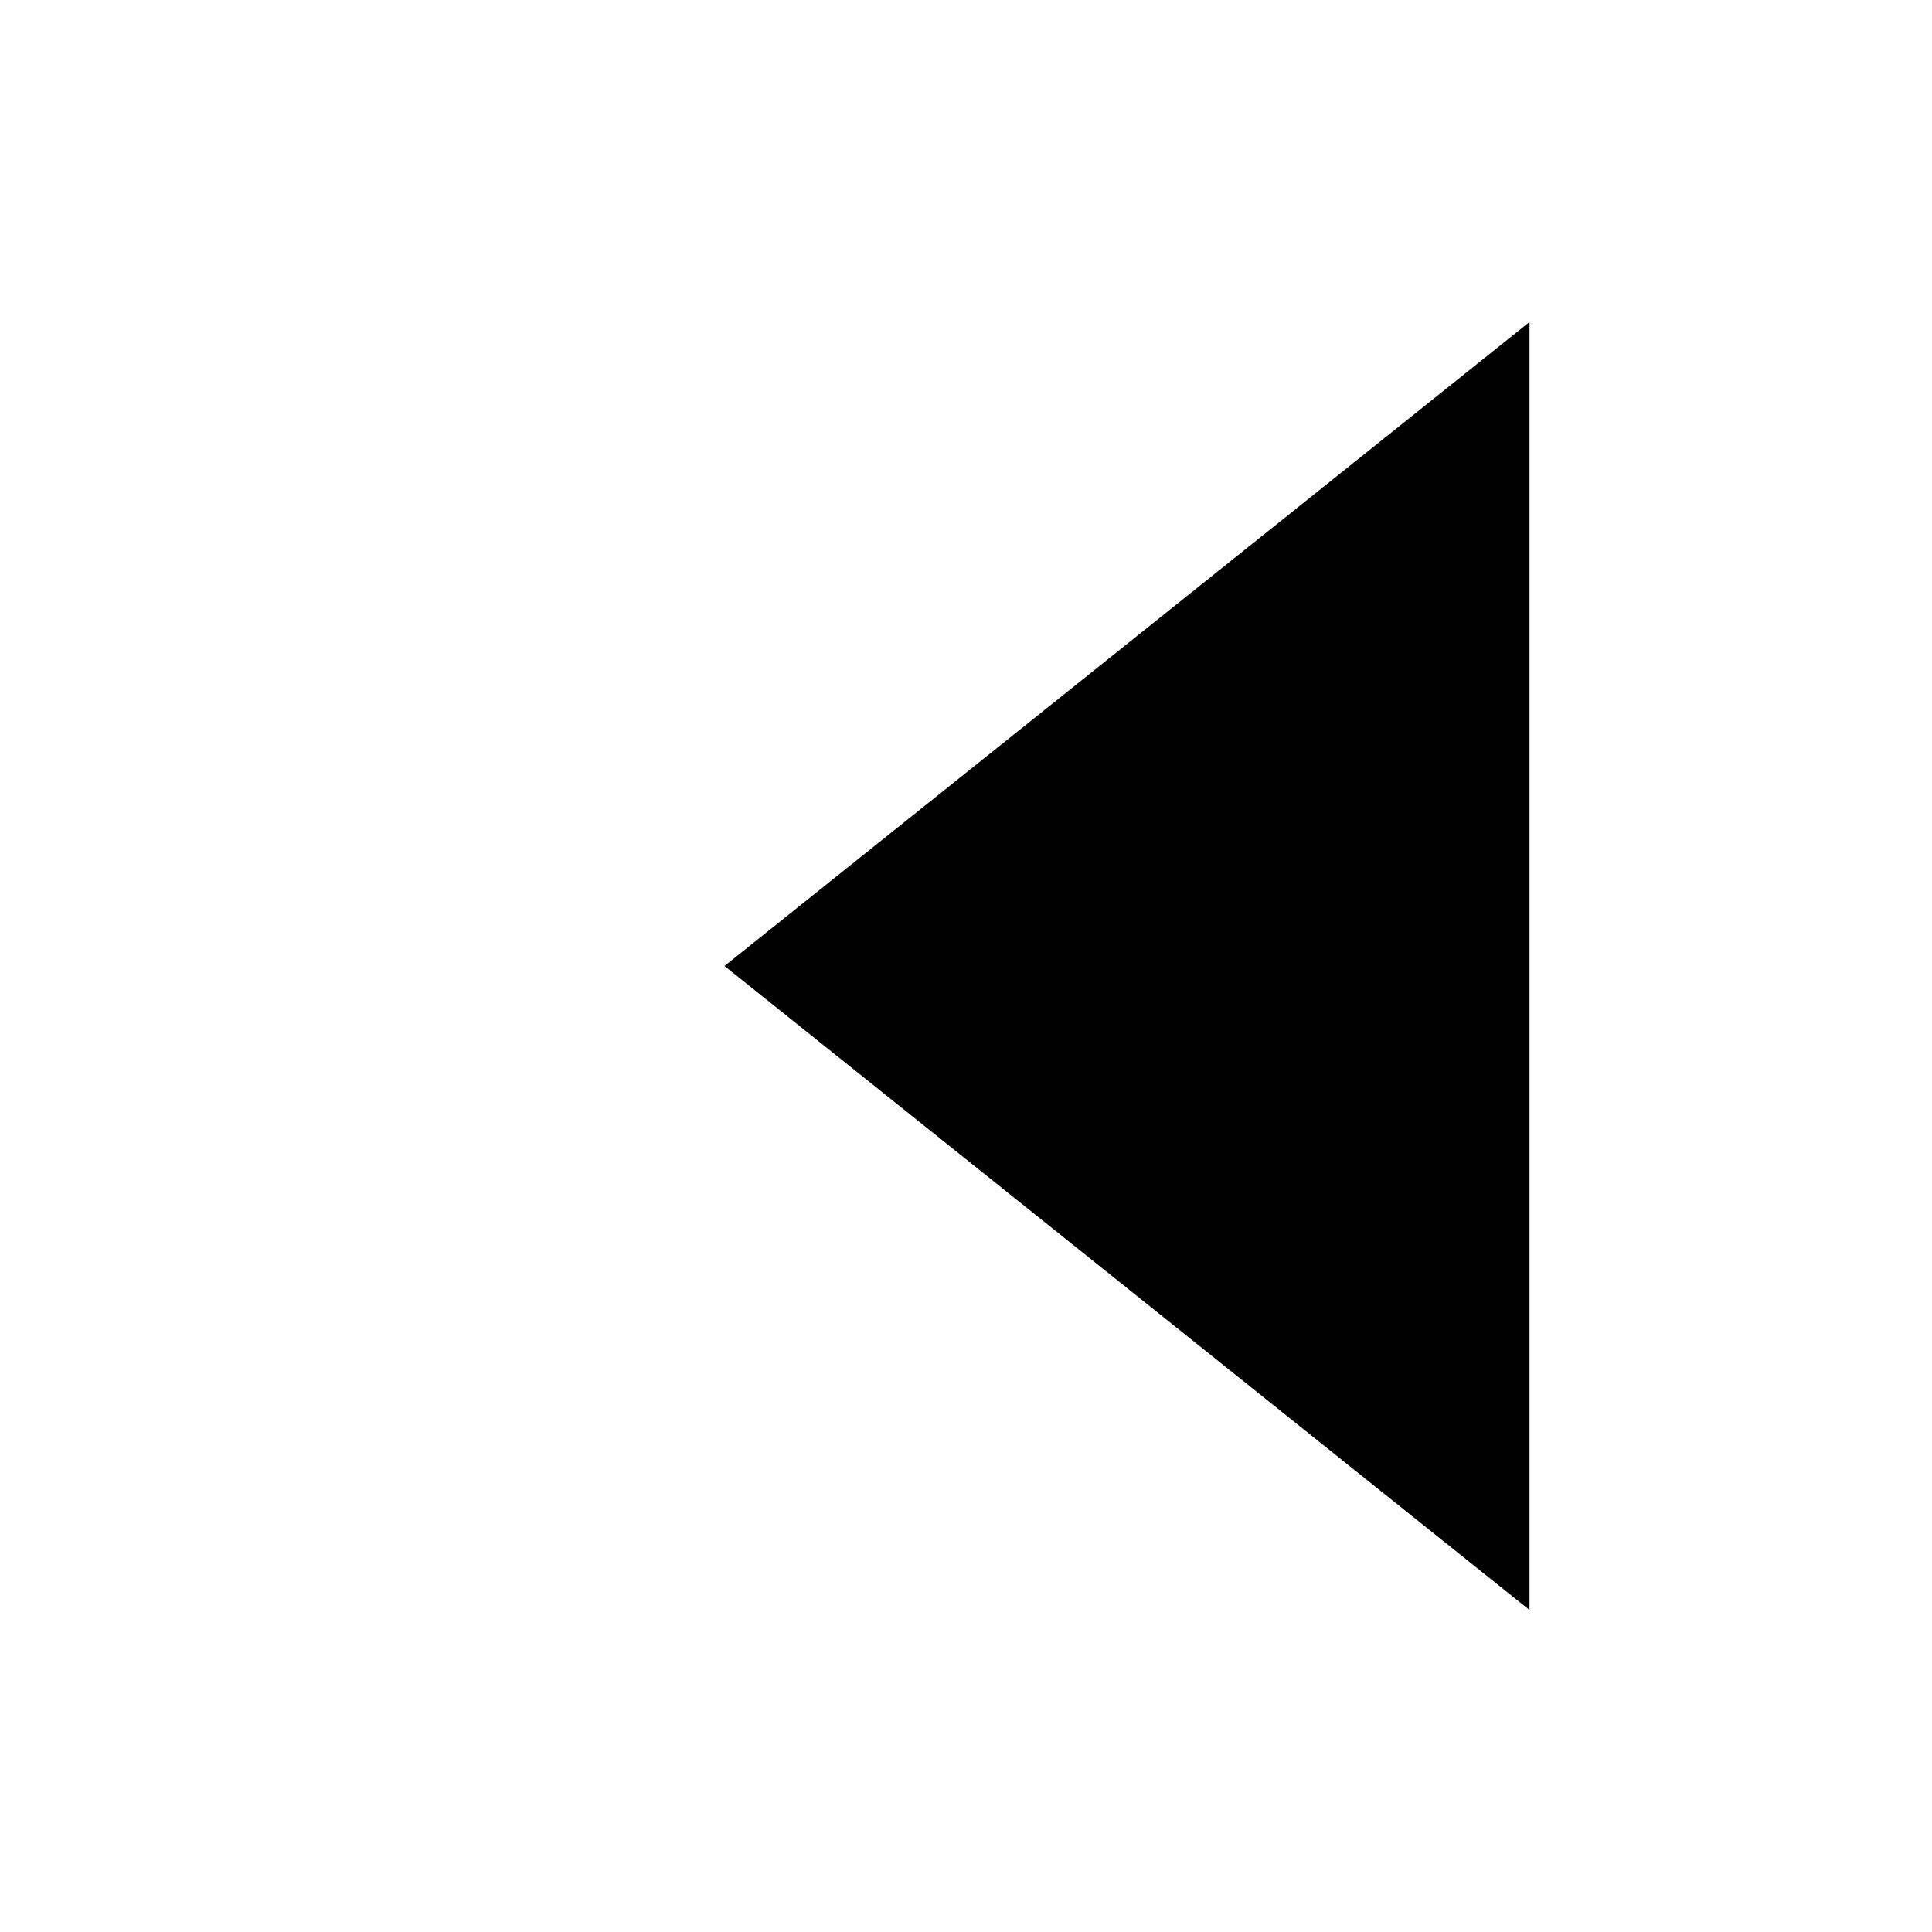
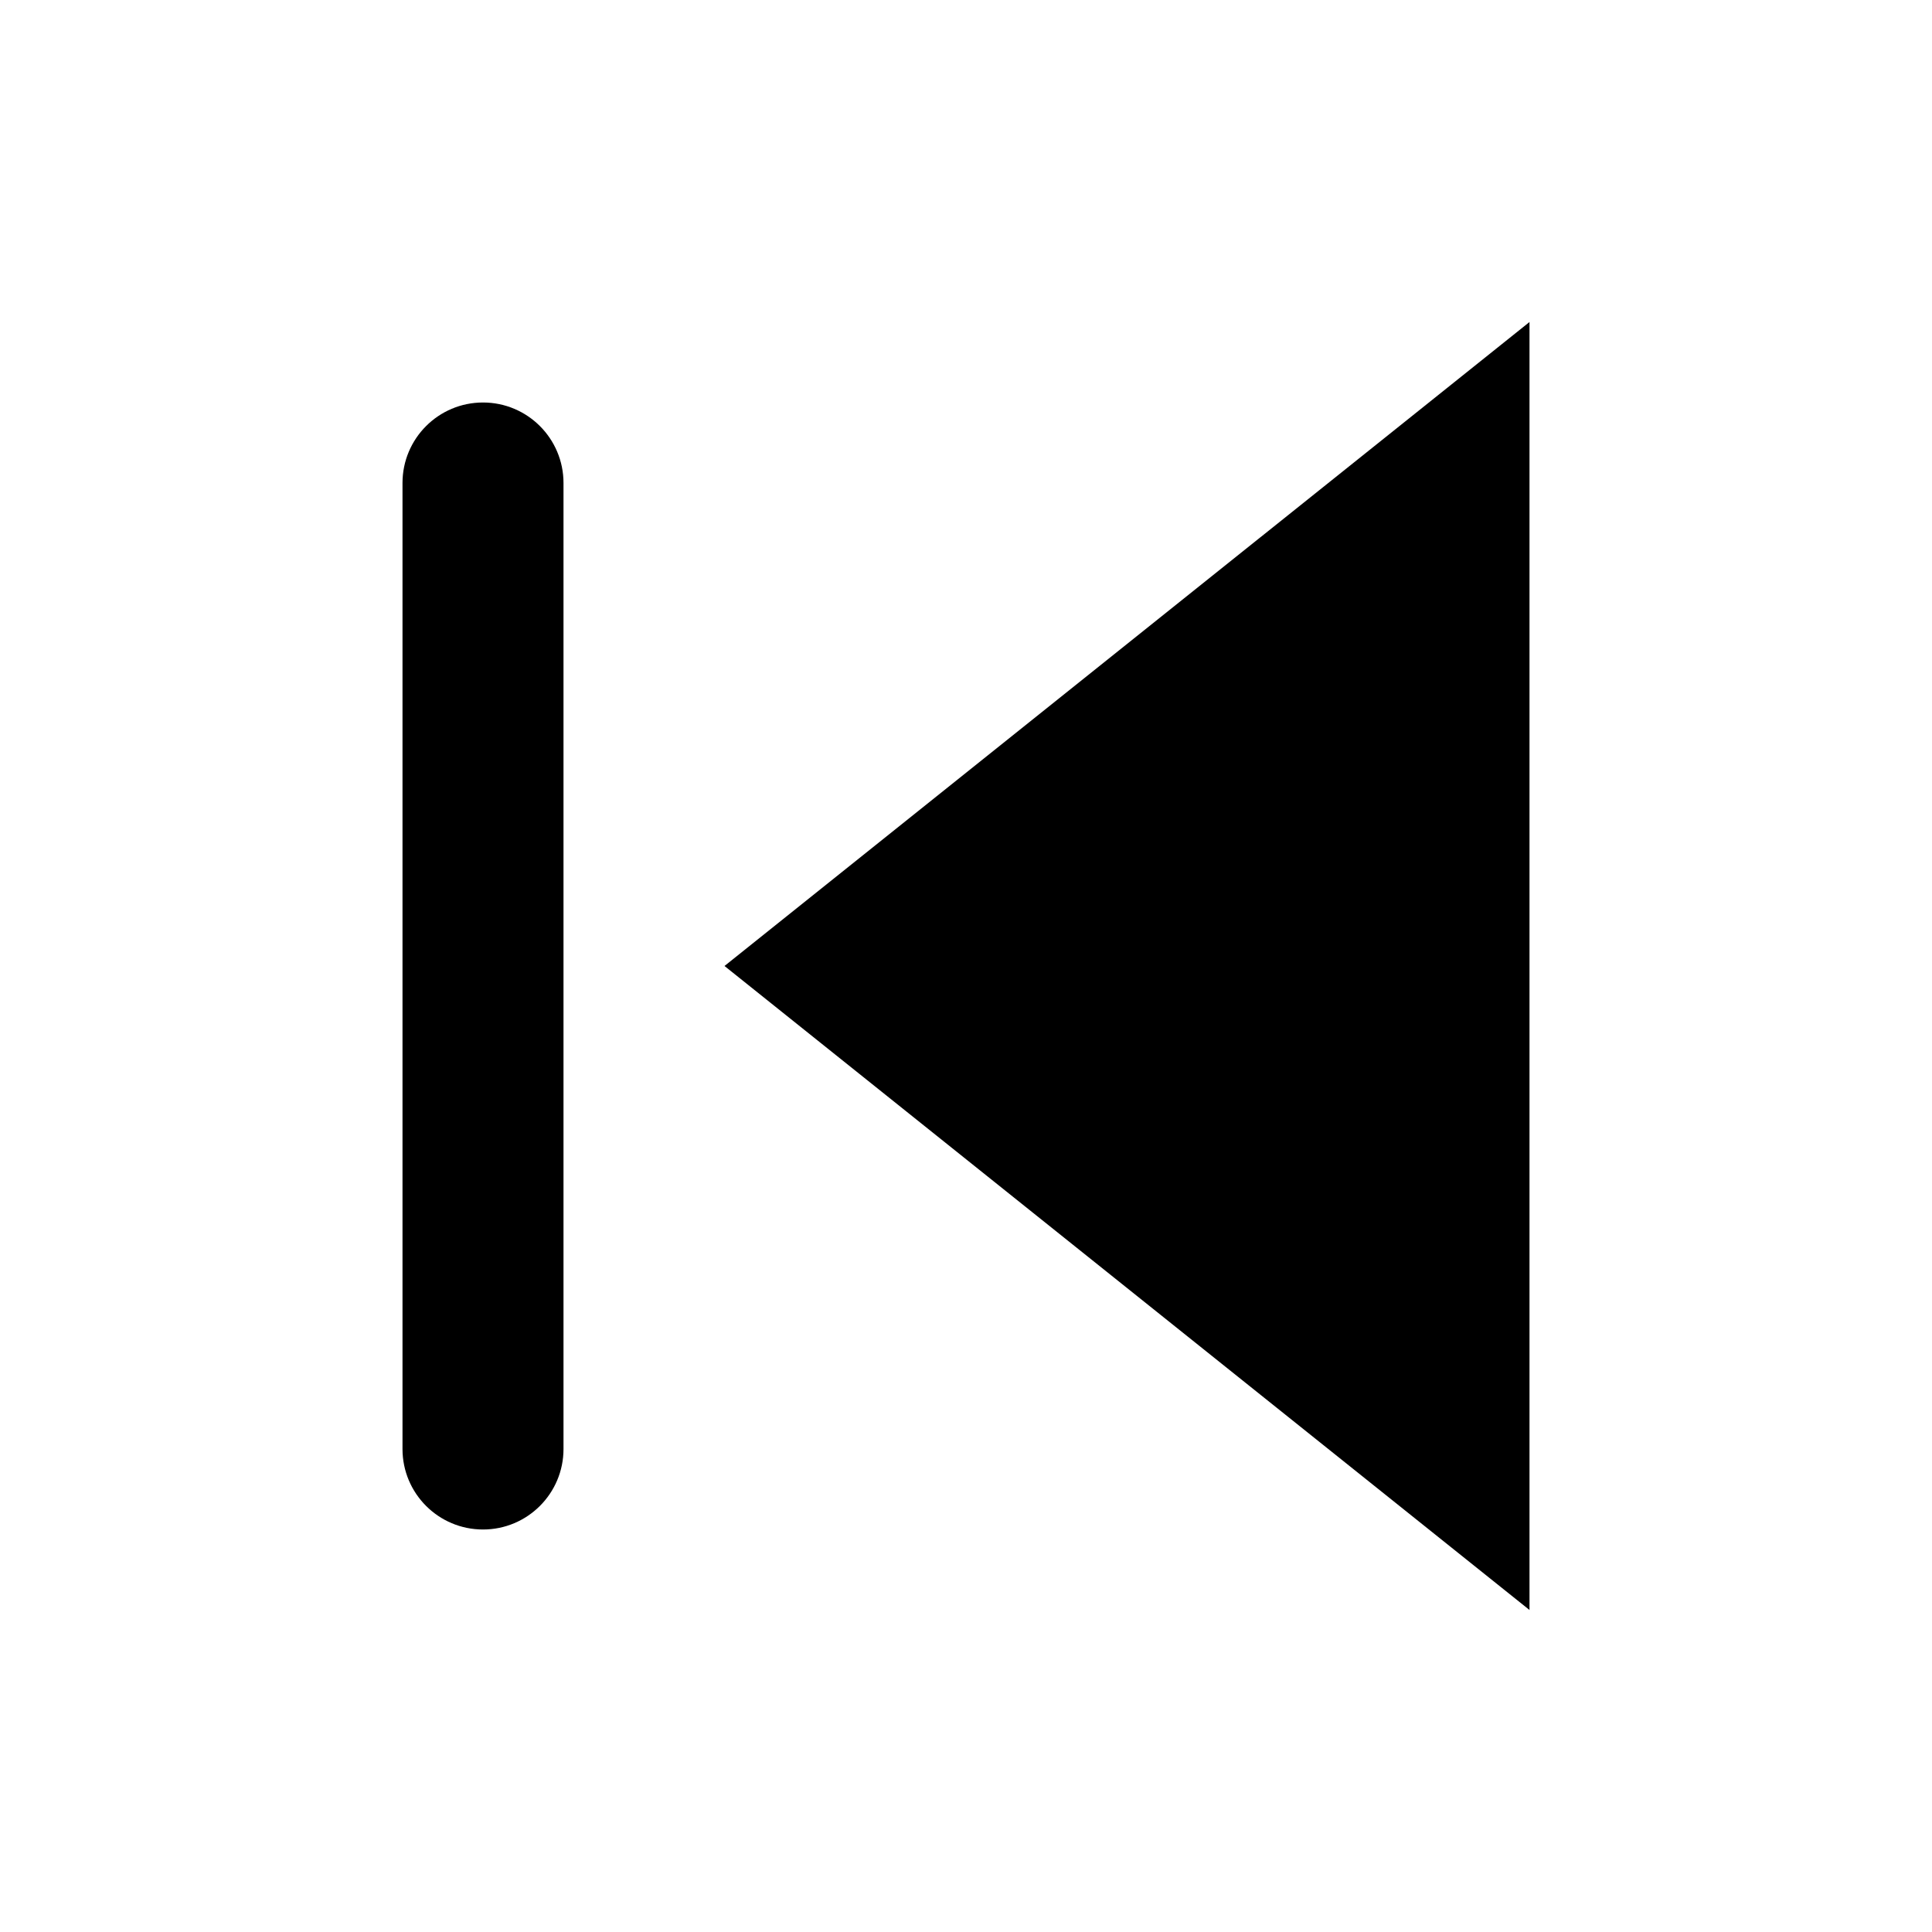
<svg xmlns="http://www.w3.org/2000/svg" class="lucide lucide-skip-back" width="24" height="24" viewBox="0 0 24 24" fill="currentColor" stroke="none" stroke-width="2" stroke-linecap="round" stroke-linejoin="round">
  <polygon points="19 20 9 12 19 4 19 20" />
-   <line x1="5" x2="5" y1="19" y2="5" />
+   <rect x="5" y="5" width="2" height="14" rx="1" />
</svg>
